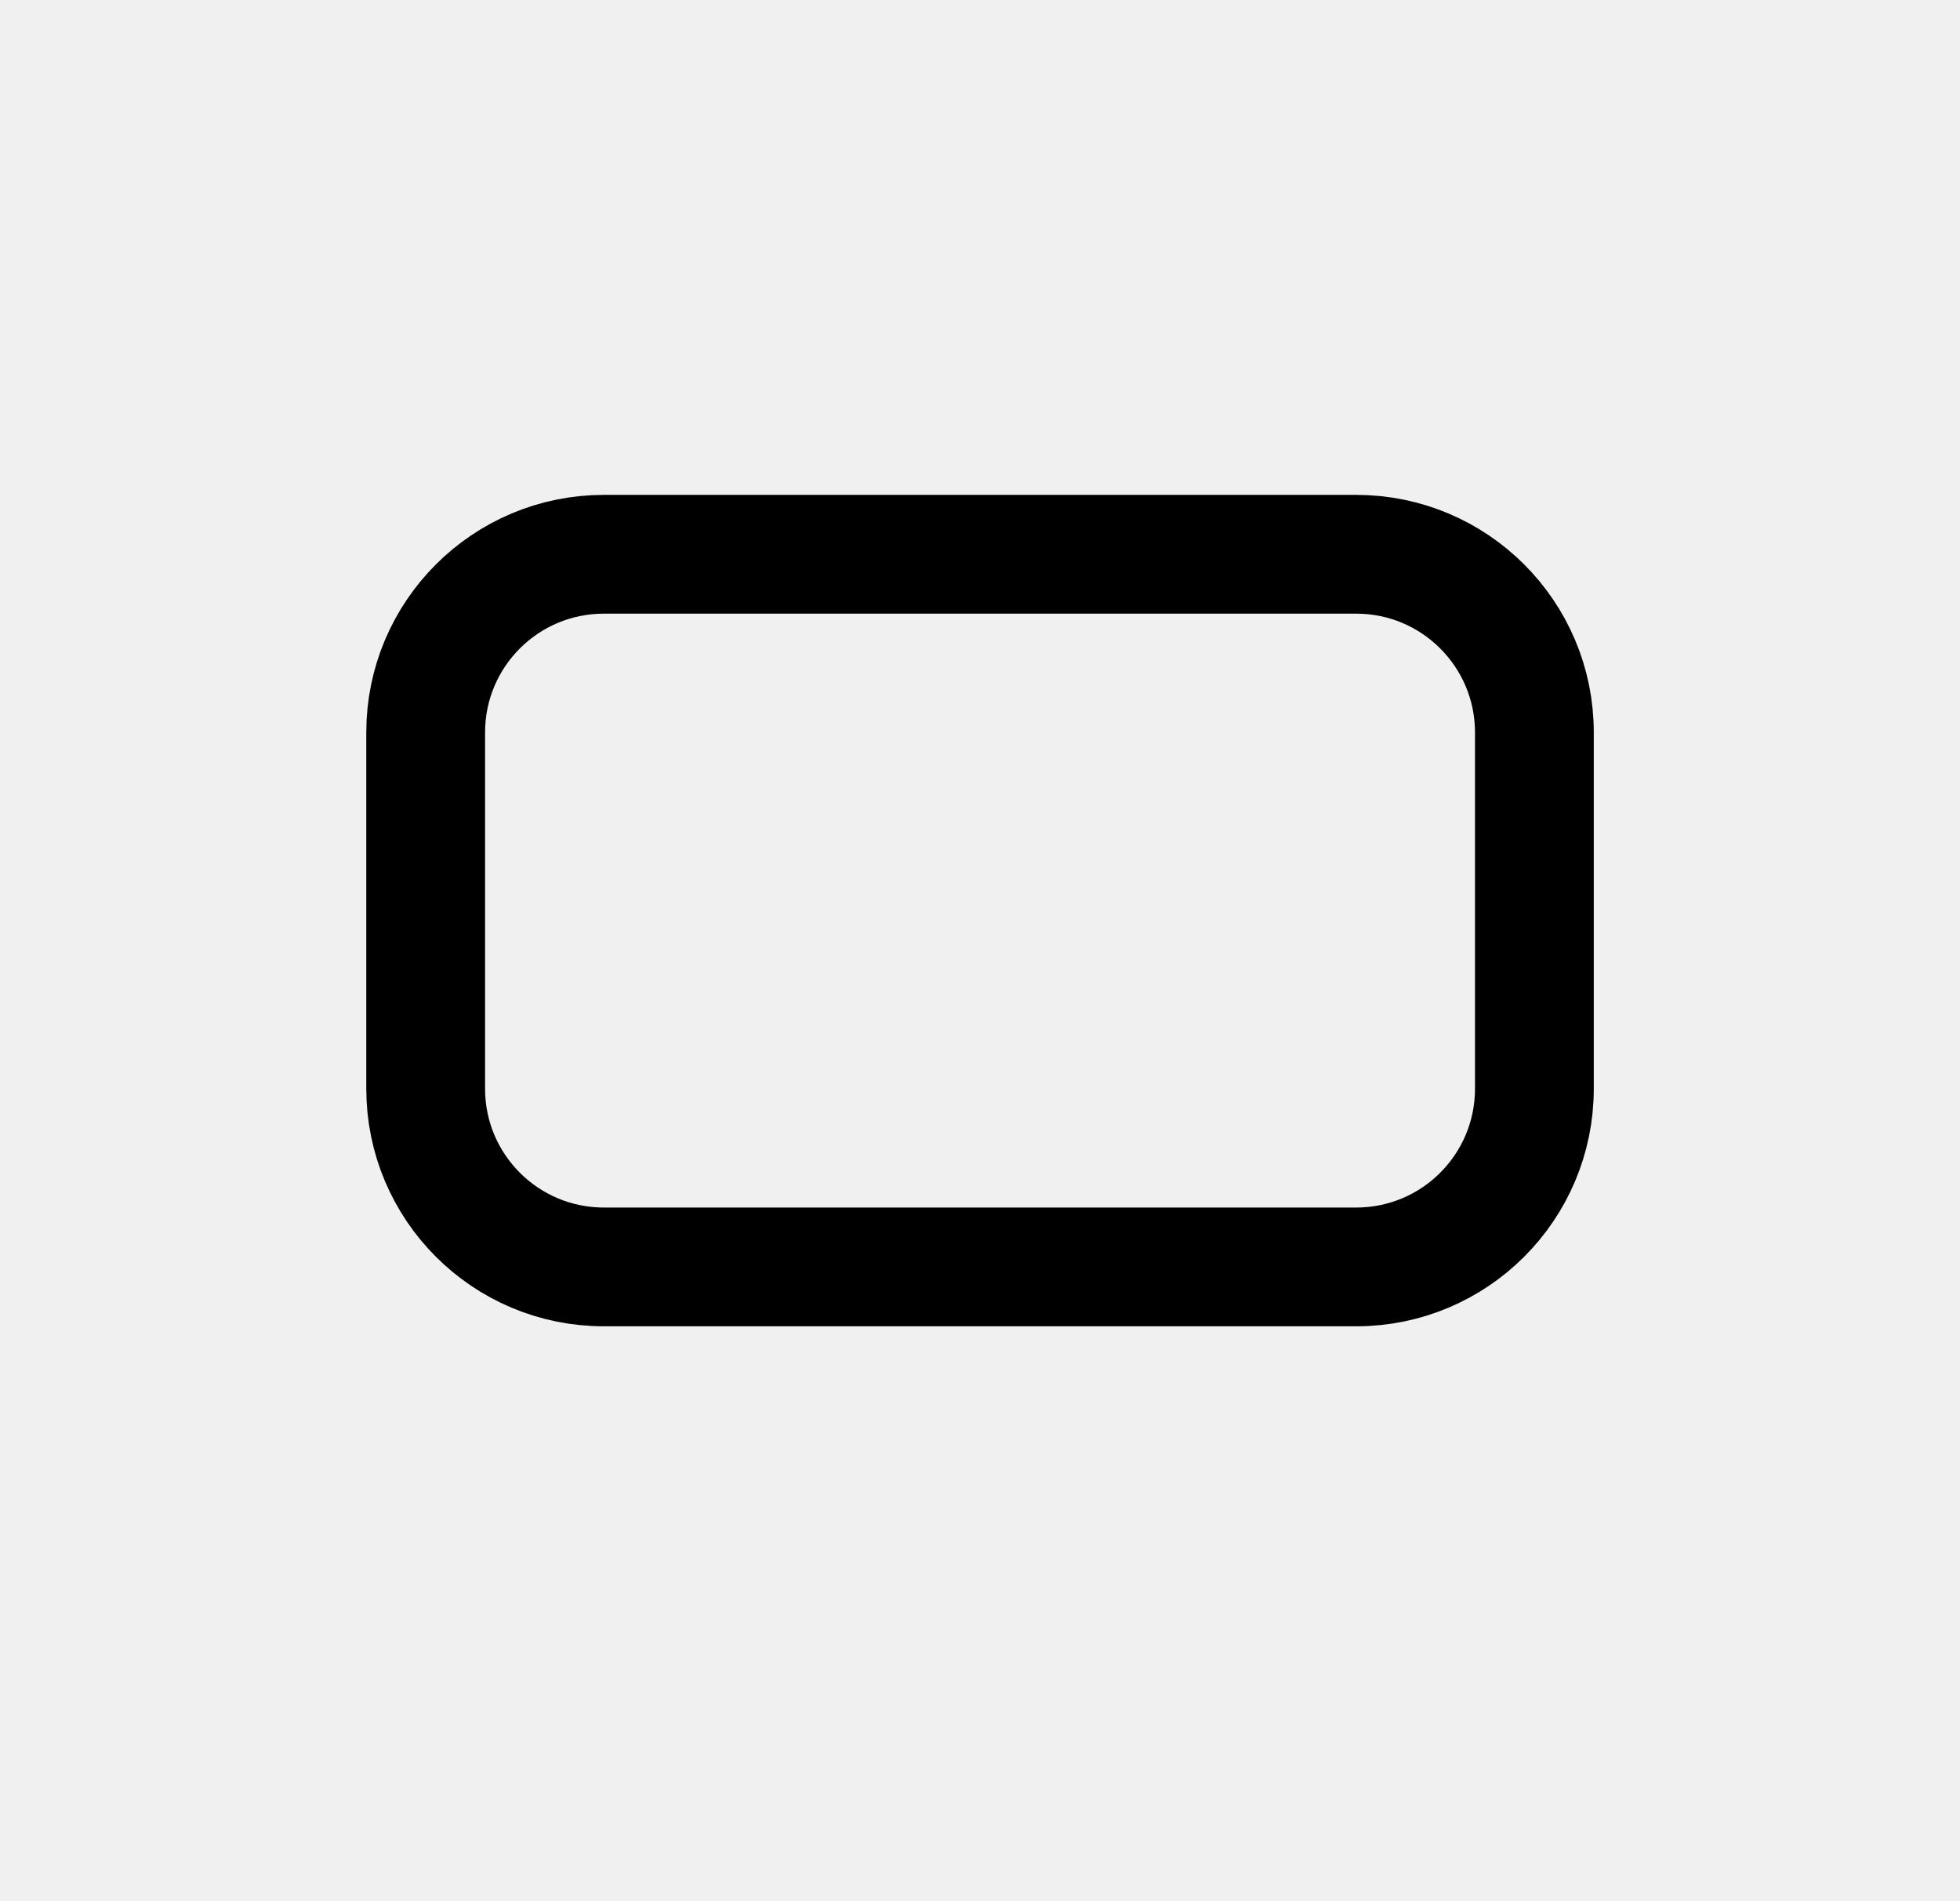
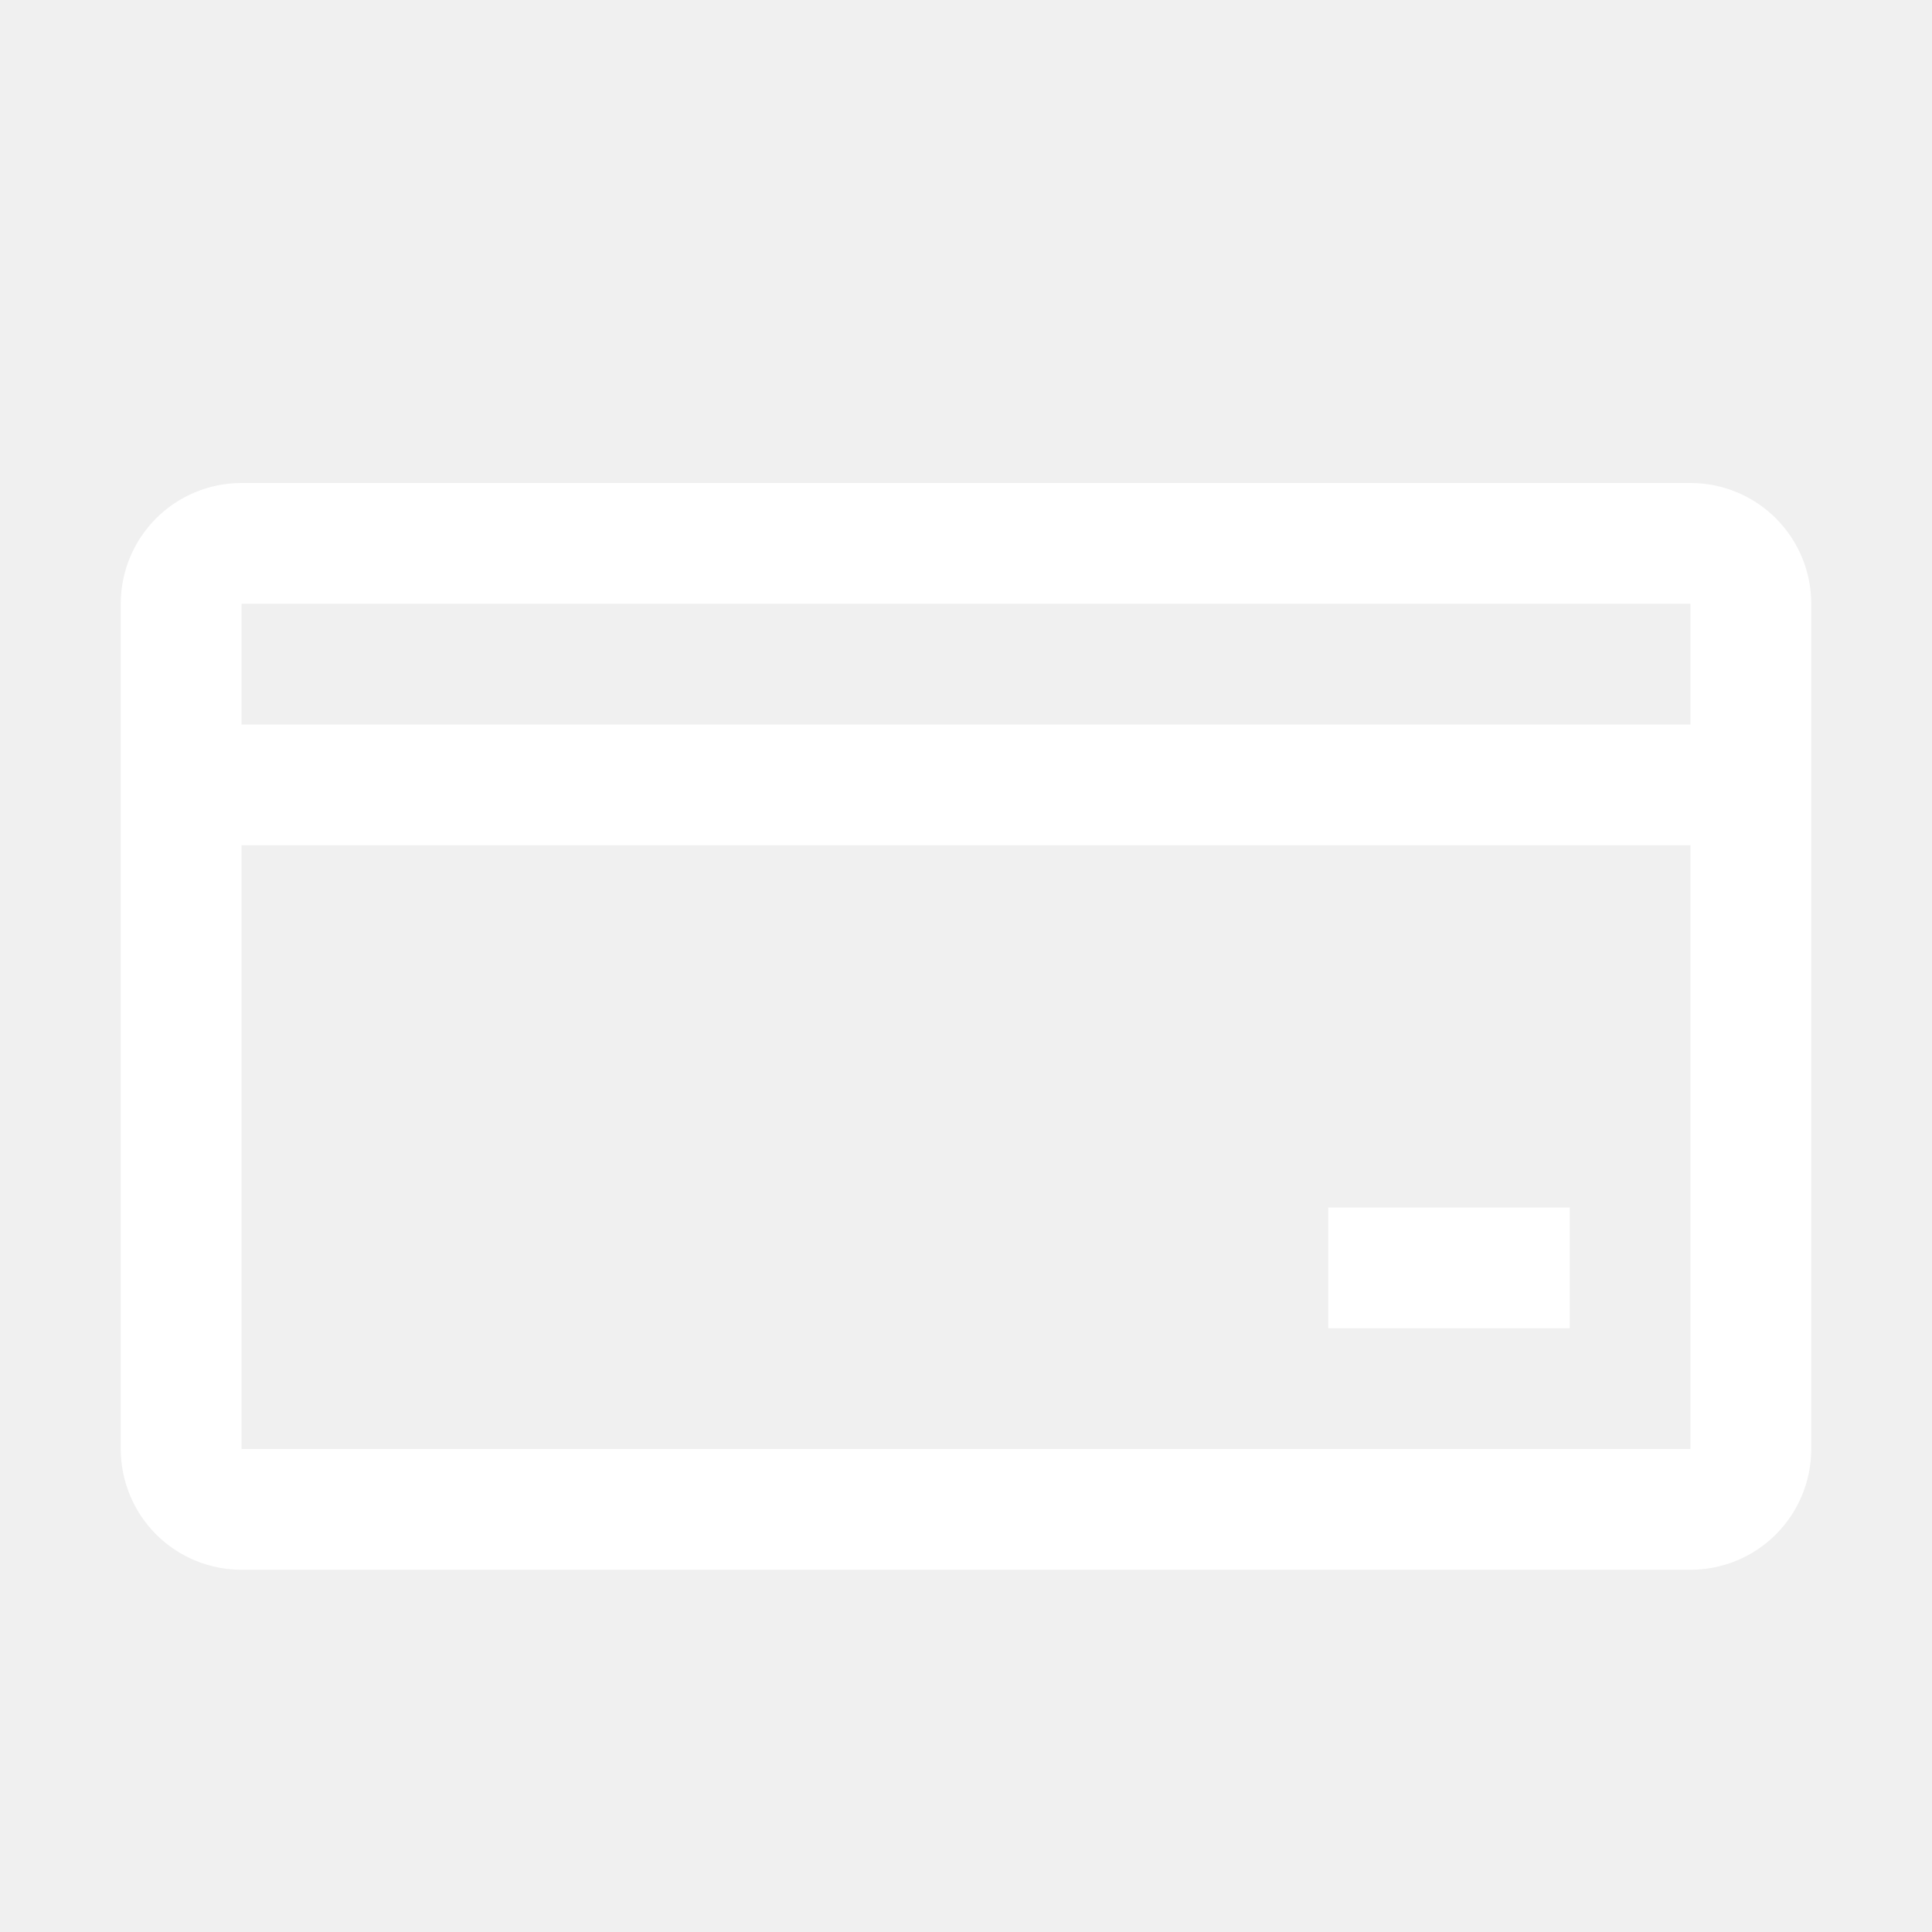
- <svg xmlns="http://www.w3.org/2000/svg" width="33" height="32" viewBox="0 0 33 32" fill="none">
-   <rect x="7.167" y="9.333" width="18.667" height="12" rx="3" stroke="black" stroke-width="2" />
+ <svg xmlns="http://www.w3.org/2000/svg" width="24" height="24" viewBox="0 0 24 24" fill="none">
+   <path fill-rule="evenodd" clip-rule="evenodd" d="M21 7.5V9H3V7.5H21ZM3 10.5H21V18H3V10.5ZM21 6H3C2.602 6 2.221 6.158 1.939 6.439C1.658 6.721 1.5 7.102 1.5 7.5V18C1.5 18.398 1.658 18.779 1.939 19.061C2.221 19.342 2.602 19.5 3 19.5H21C21.398 19.5 21.779 19.342 22.061 19.061C22.342 18.779 22.5 18.398 22.5 18V7.5C22.5 7.102 22.342 6.721 22.061 6.439C21.779 6.158 21.398 6 21 6ZM16.5 15H19.5V16.5H16.5V15Z" fill="white" />
</svg>
